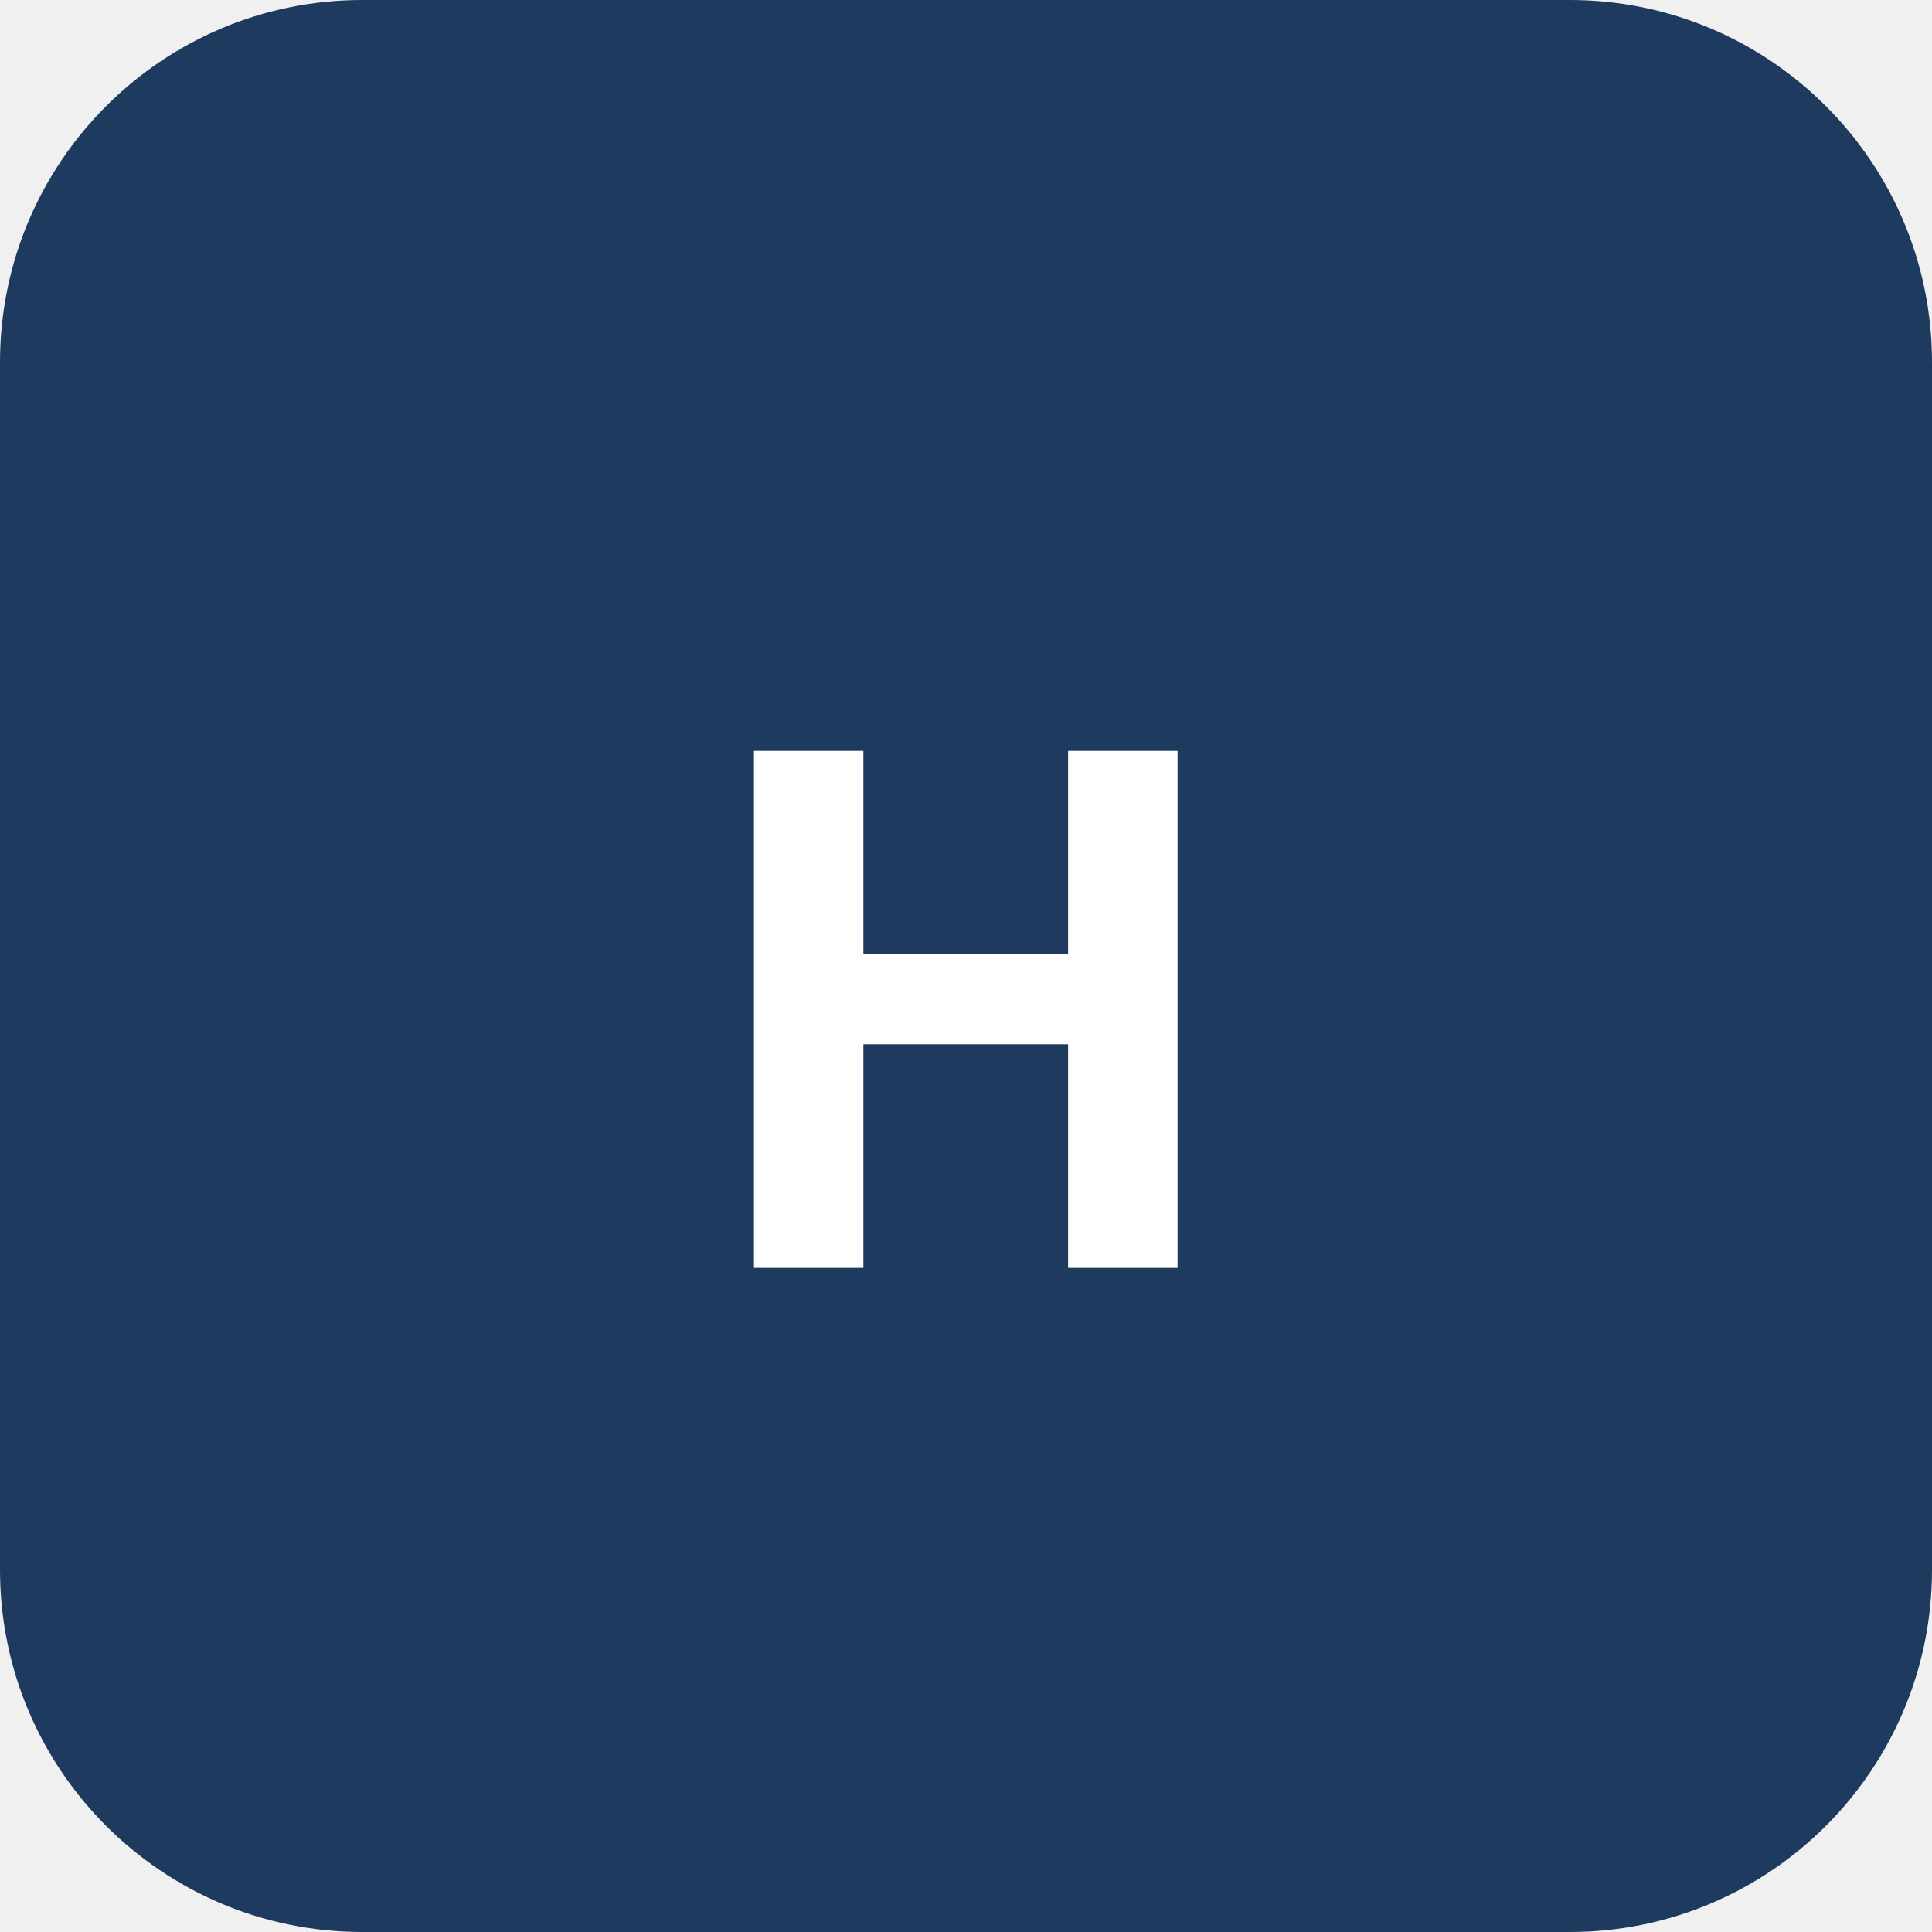
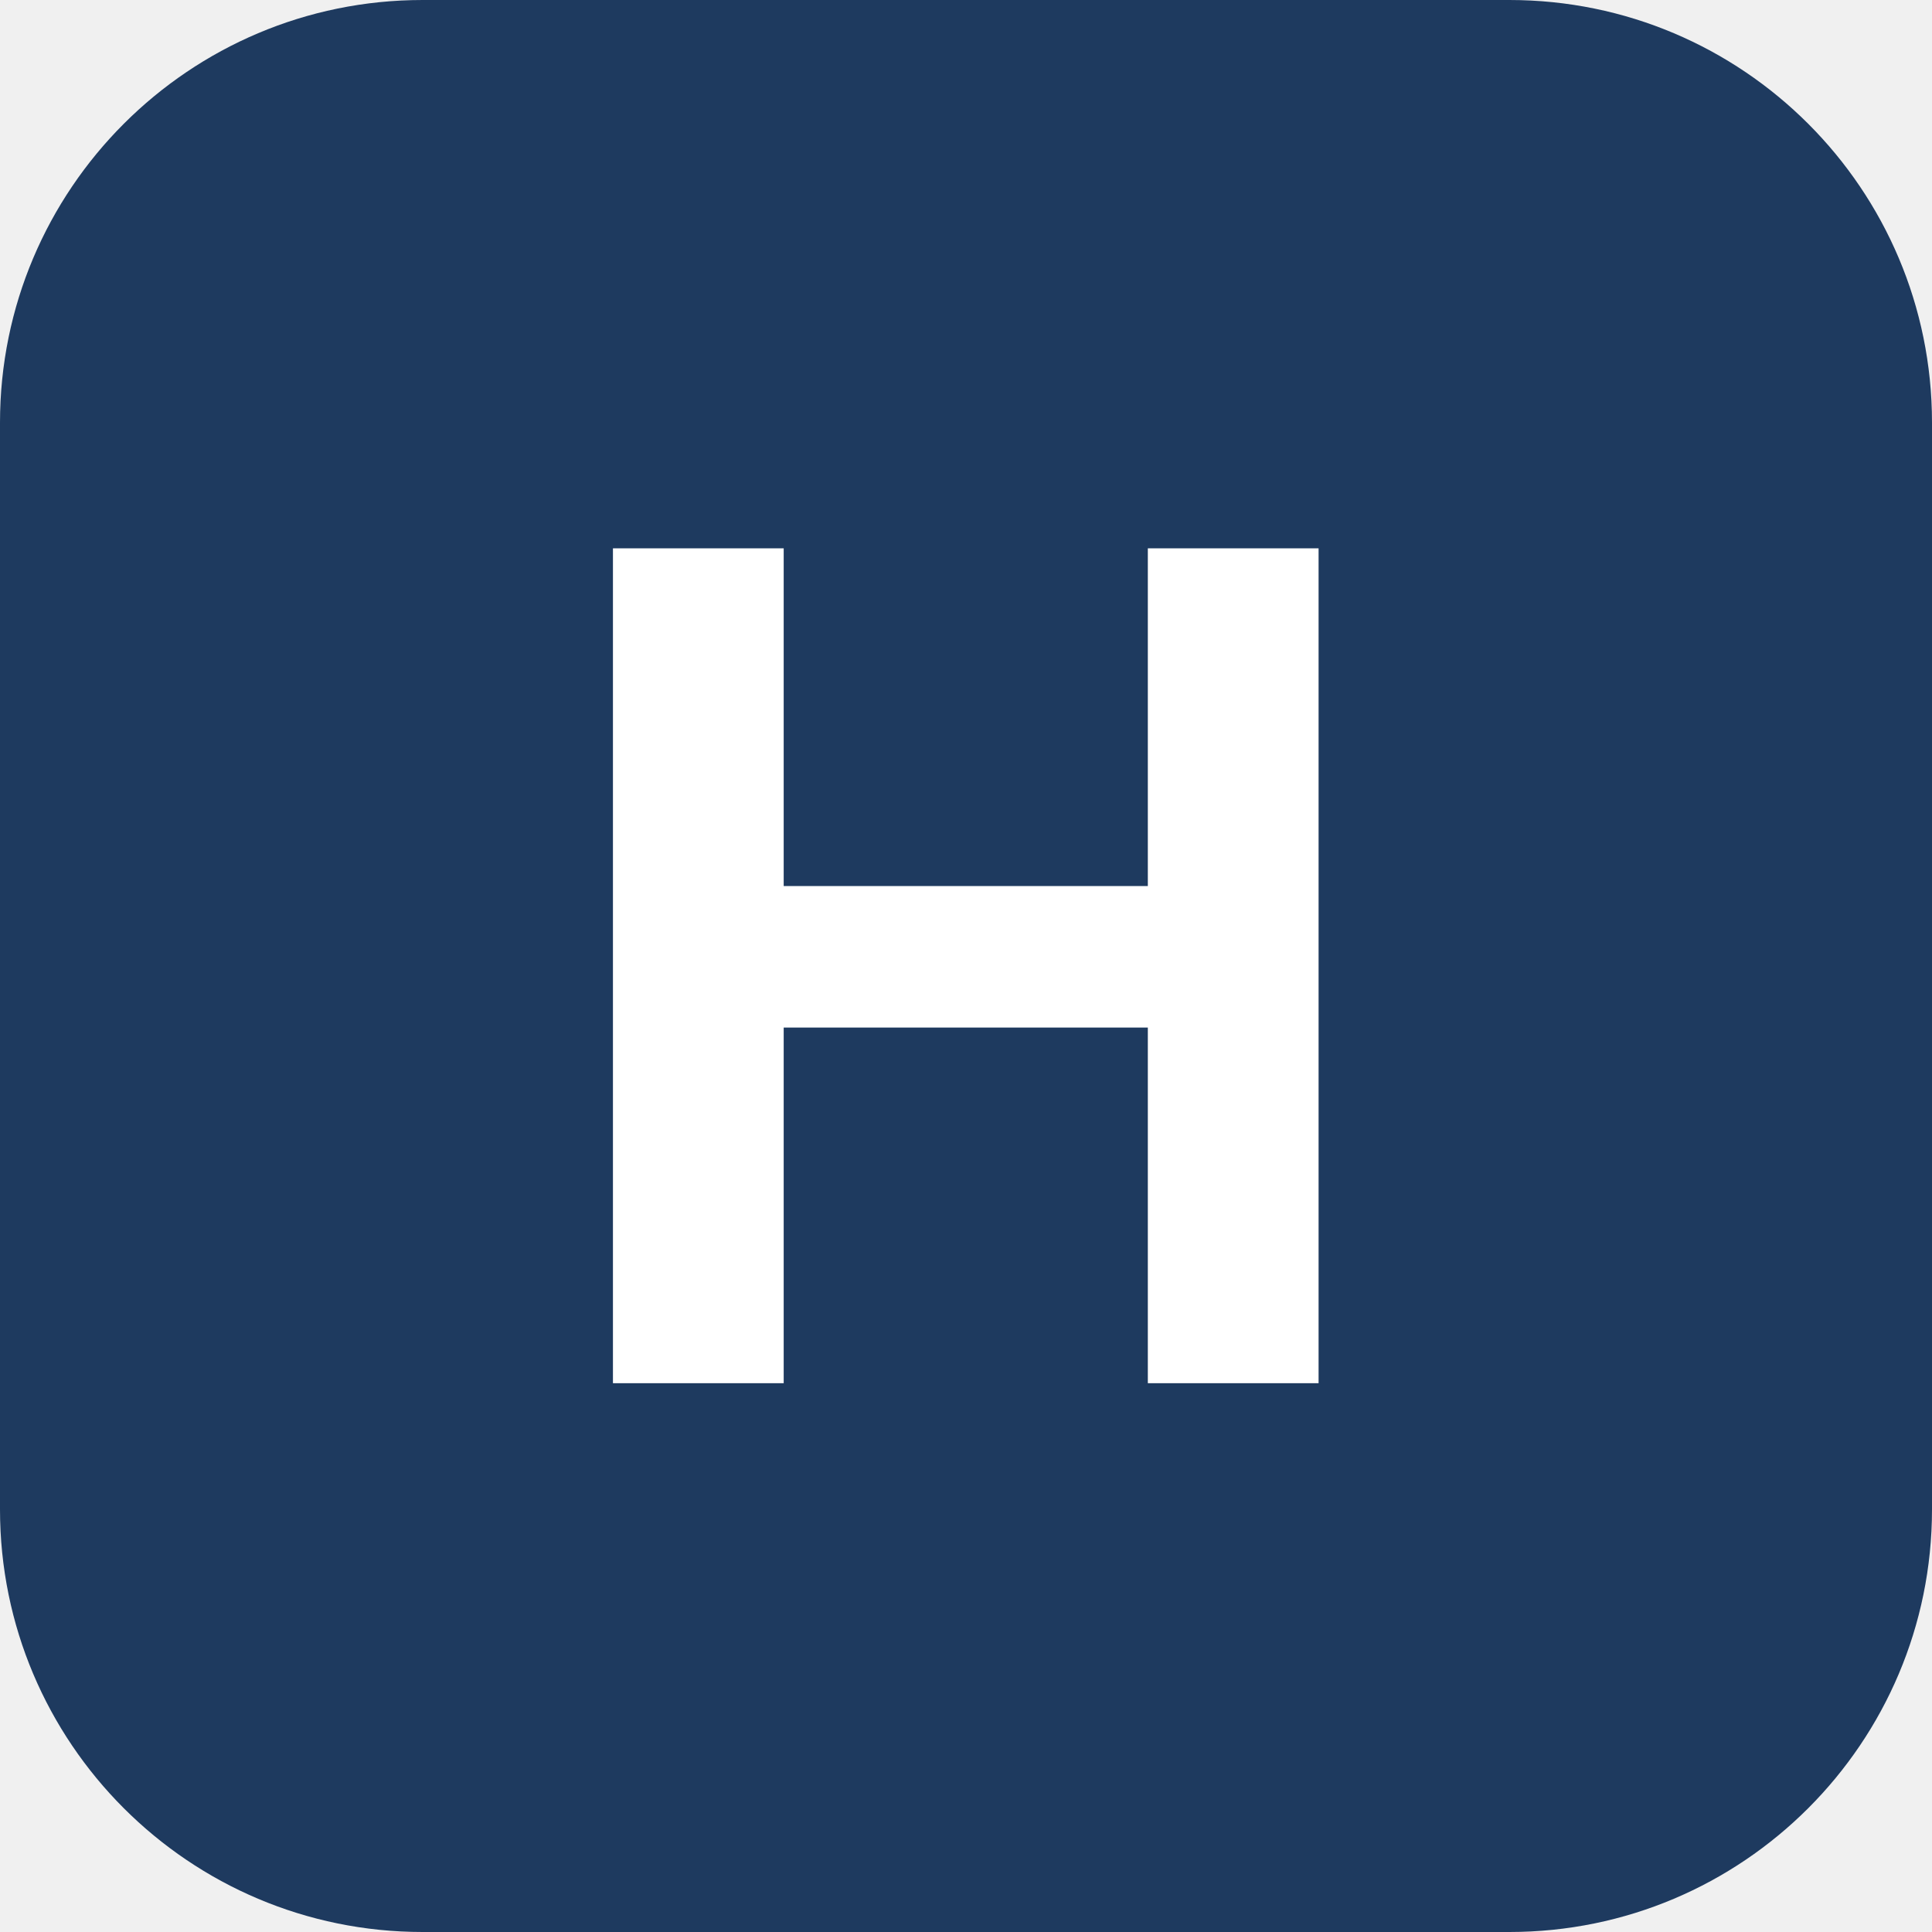
<svg xmlns="http://www.w3.org/2000/svg" viewBox="0 0 32 32" fill="none">
-   <rect width="32" height="32" rx="6" fill="#1e3a5f" />
-   <text x="16" y="21" text-anchor="middle" fill="#fff" font-family="system-ui,sans-serif" font-size="12" font-weight="700">H</text>
+   <rect width="32" height="32" rx="7" fill="#1e3a5f" />
+   <text x="16" y="16" text-anchor="middle" dominant-baseline="central" fill="#fff" font-family="system-ui, -apple-system, 'Segoe UI', sans-serif" font-size="19" font-weight="700">
+     H
+   </text>
</svg>
